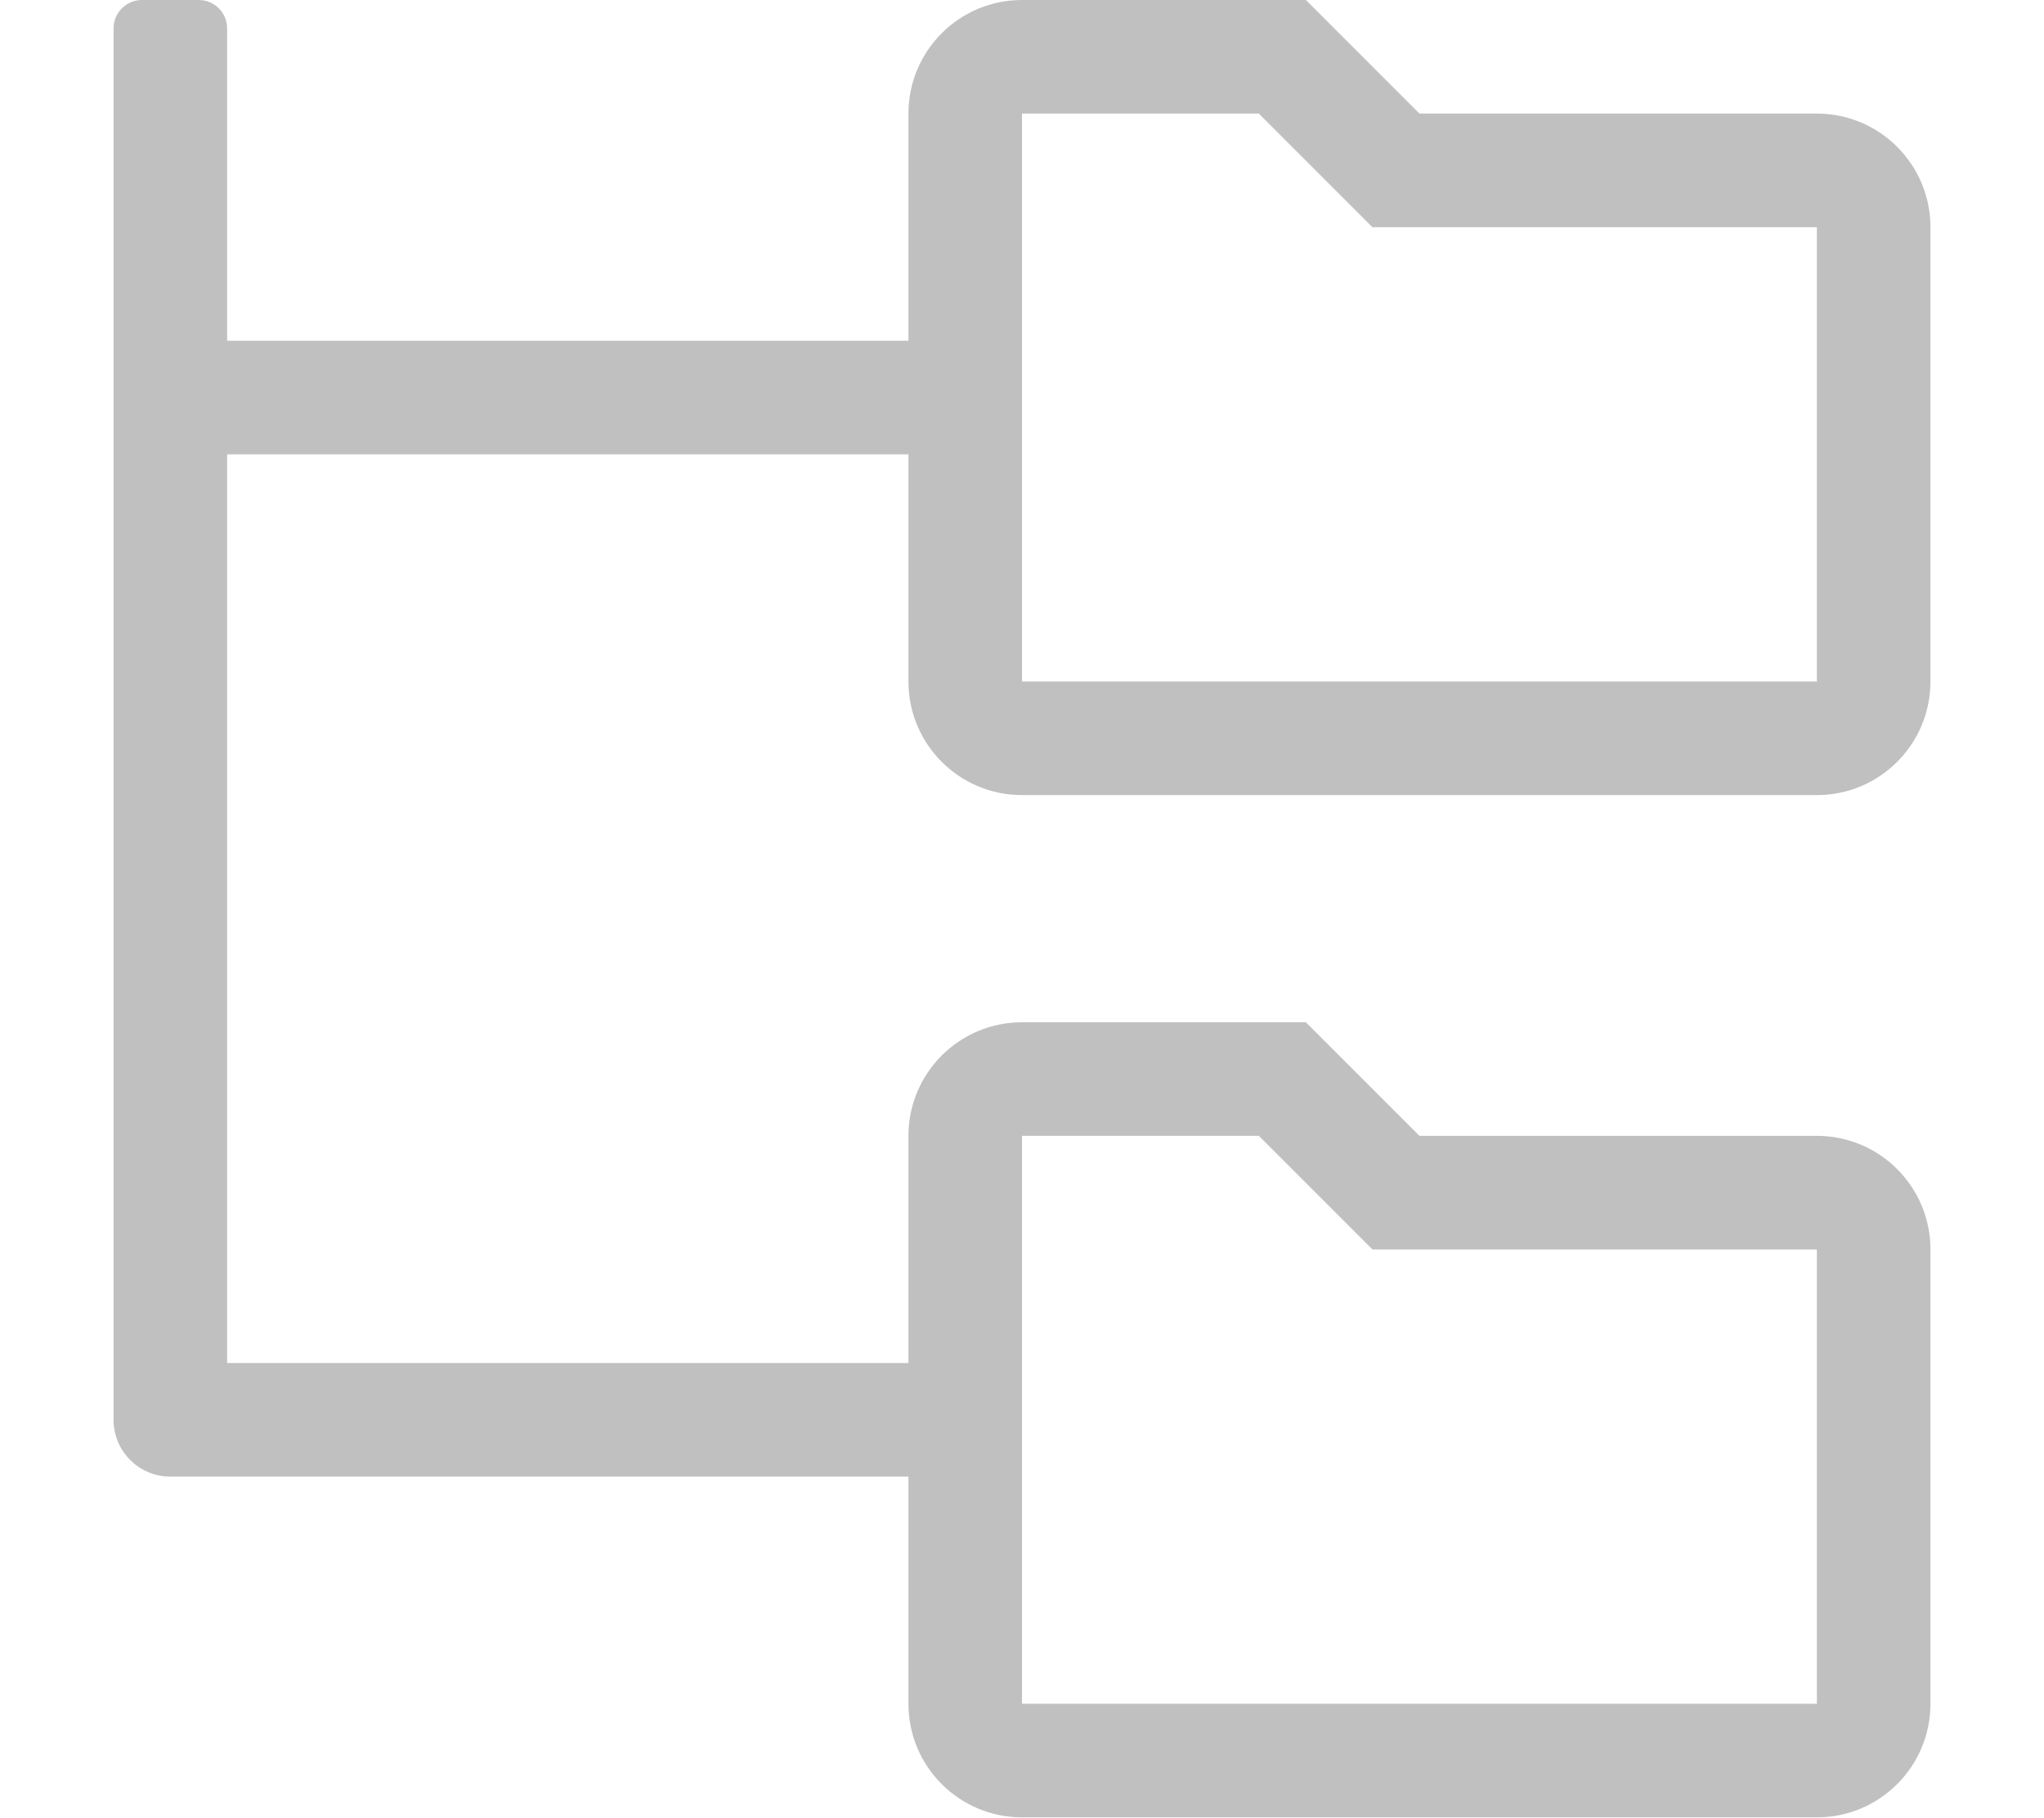
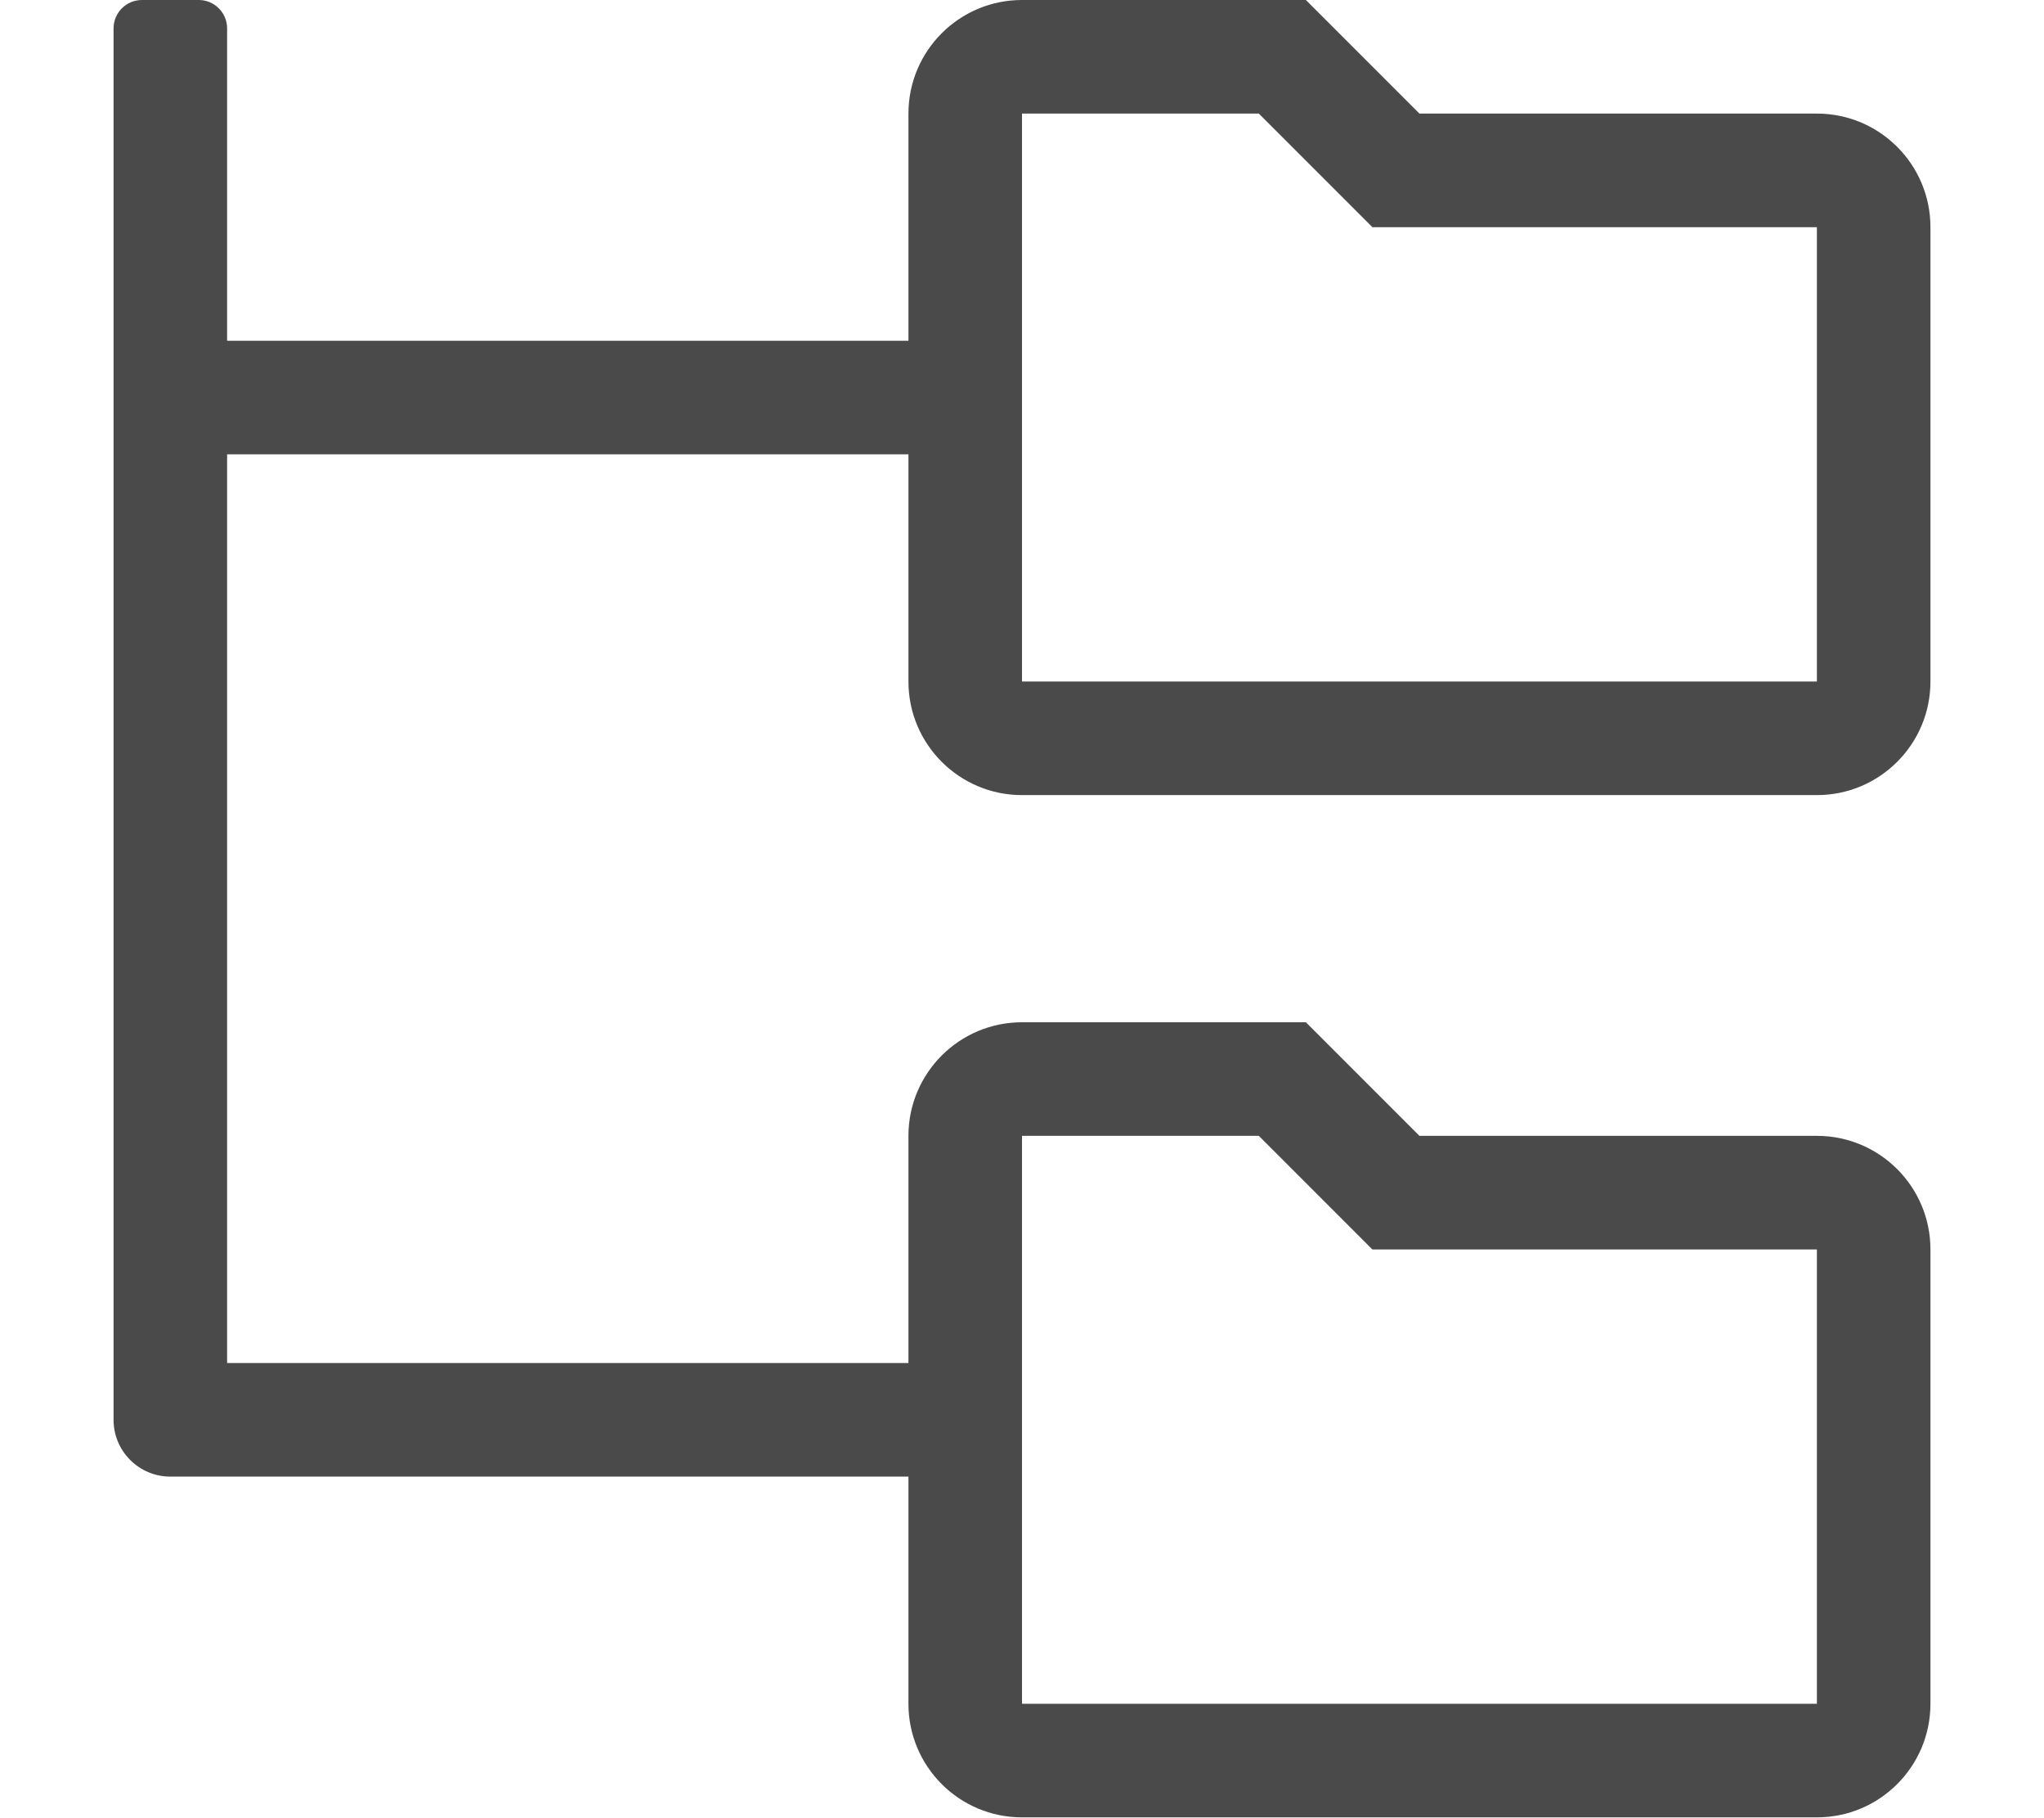
<svg xmlns="http://www.w3.org/2000/svg" aria-hidden="true" focusable="false" data-prefix="fal" data-icon="folder-tree" role="img" viewBox="0 0 576 512" class="svg-inline--fa fa-folder-tree fa-w-18 fa-9x">
-   <path fill="#C0C0C0" d="M288 224h224a32 32 0 0 0 32-32V64a32 32 0 0 0-32-32H400L368 0h-80a32 32 0 0 0-32 32v64H64V8a8 8 0 0 0-8-8H40a8 8 0 0 0-8 8v392a16 16 0 0 0 16 16h208v64a32 32 0 0 0 32 32h224a32 32 0 0 0 32-32V352a32 32 0 0 0-32-32H400l-32-32h-80a32 32 0 0 0-32 32v64H64V128h192v64a32 32 0 0 0 32 32zm0 96h66.74l32 32H512v128H288zm0-288h66.74l32 32H512v128H288z" class="" />
+   <path fill="#4a4a4a" d="M288 224h224a32 32 0 0 0 32-32V64a32 32 0 0 0-32-32H400L368 0h-80a32 32 0 0 0-32 32v64H64V8a8 8 0 0 0-8-8H40a8 8 0 0 0-8 8v392a16 16 0 0 0 16 16h208v64a32 32 0 0 0 32 32h224a32 32 0 0 0 32-32V352a32 32 0 0 0-32-32H400l-32-32h-80a32 32 0 0 0-32 32v64H64V128h192v64a32 32 0 0 0 32 32zm0 96h66.74l32 32H512v128H288zm0-288h66.74l32 32H512v128H288z" class="" />
</svg>
